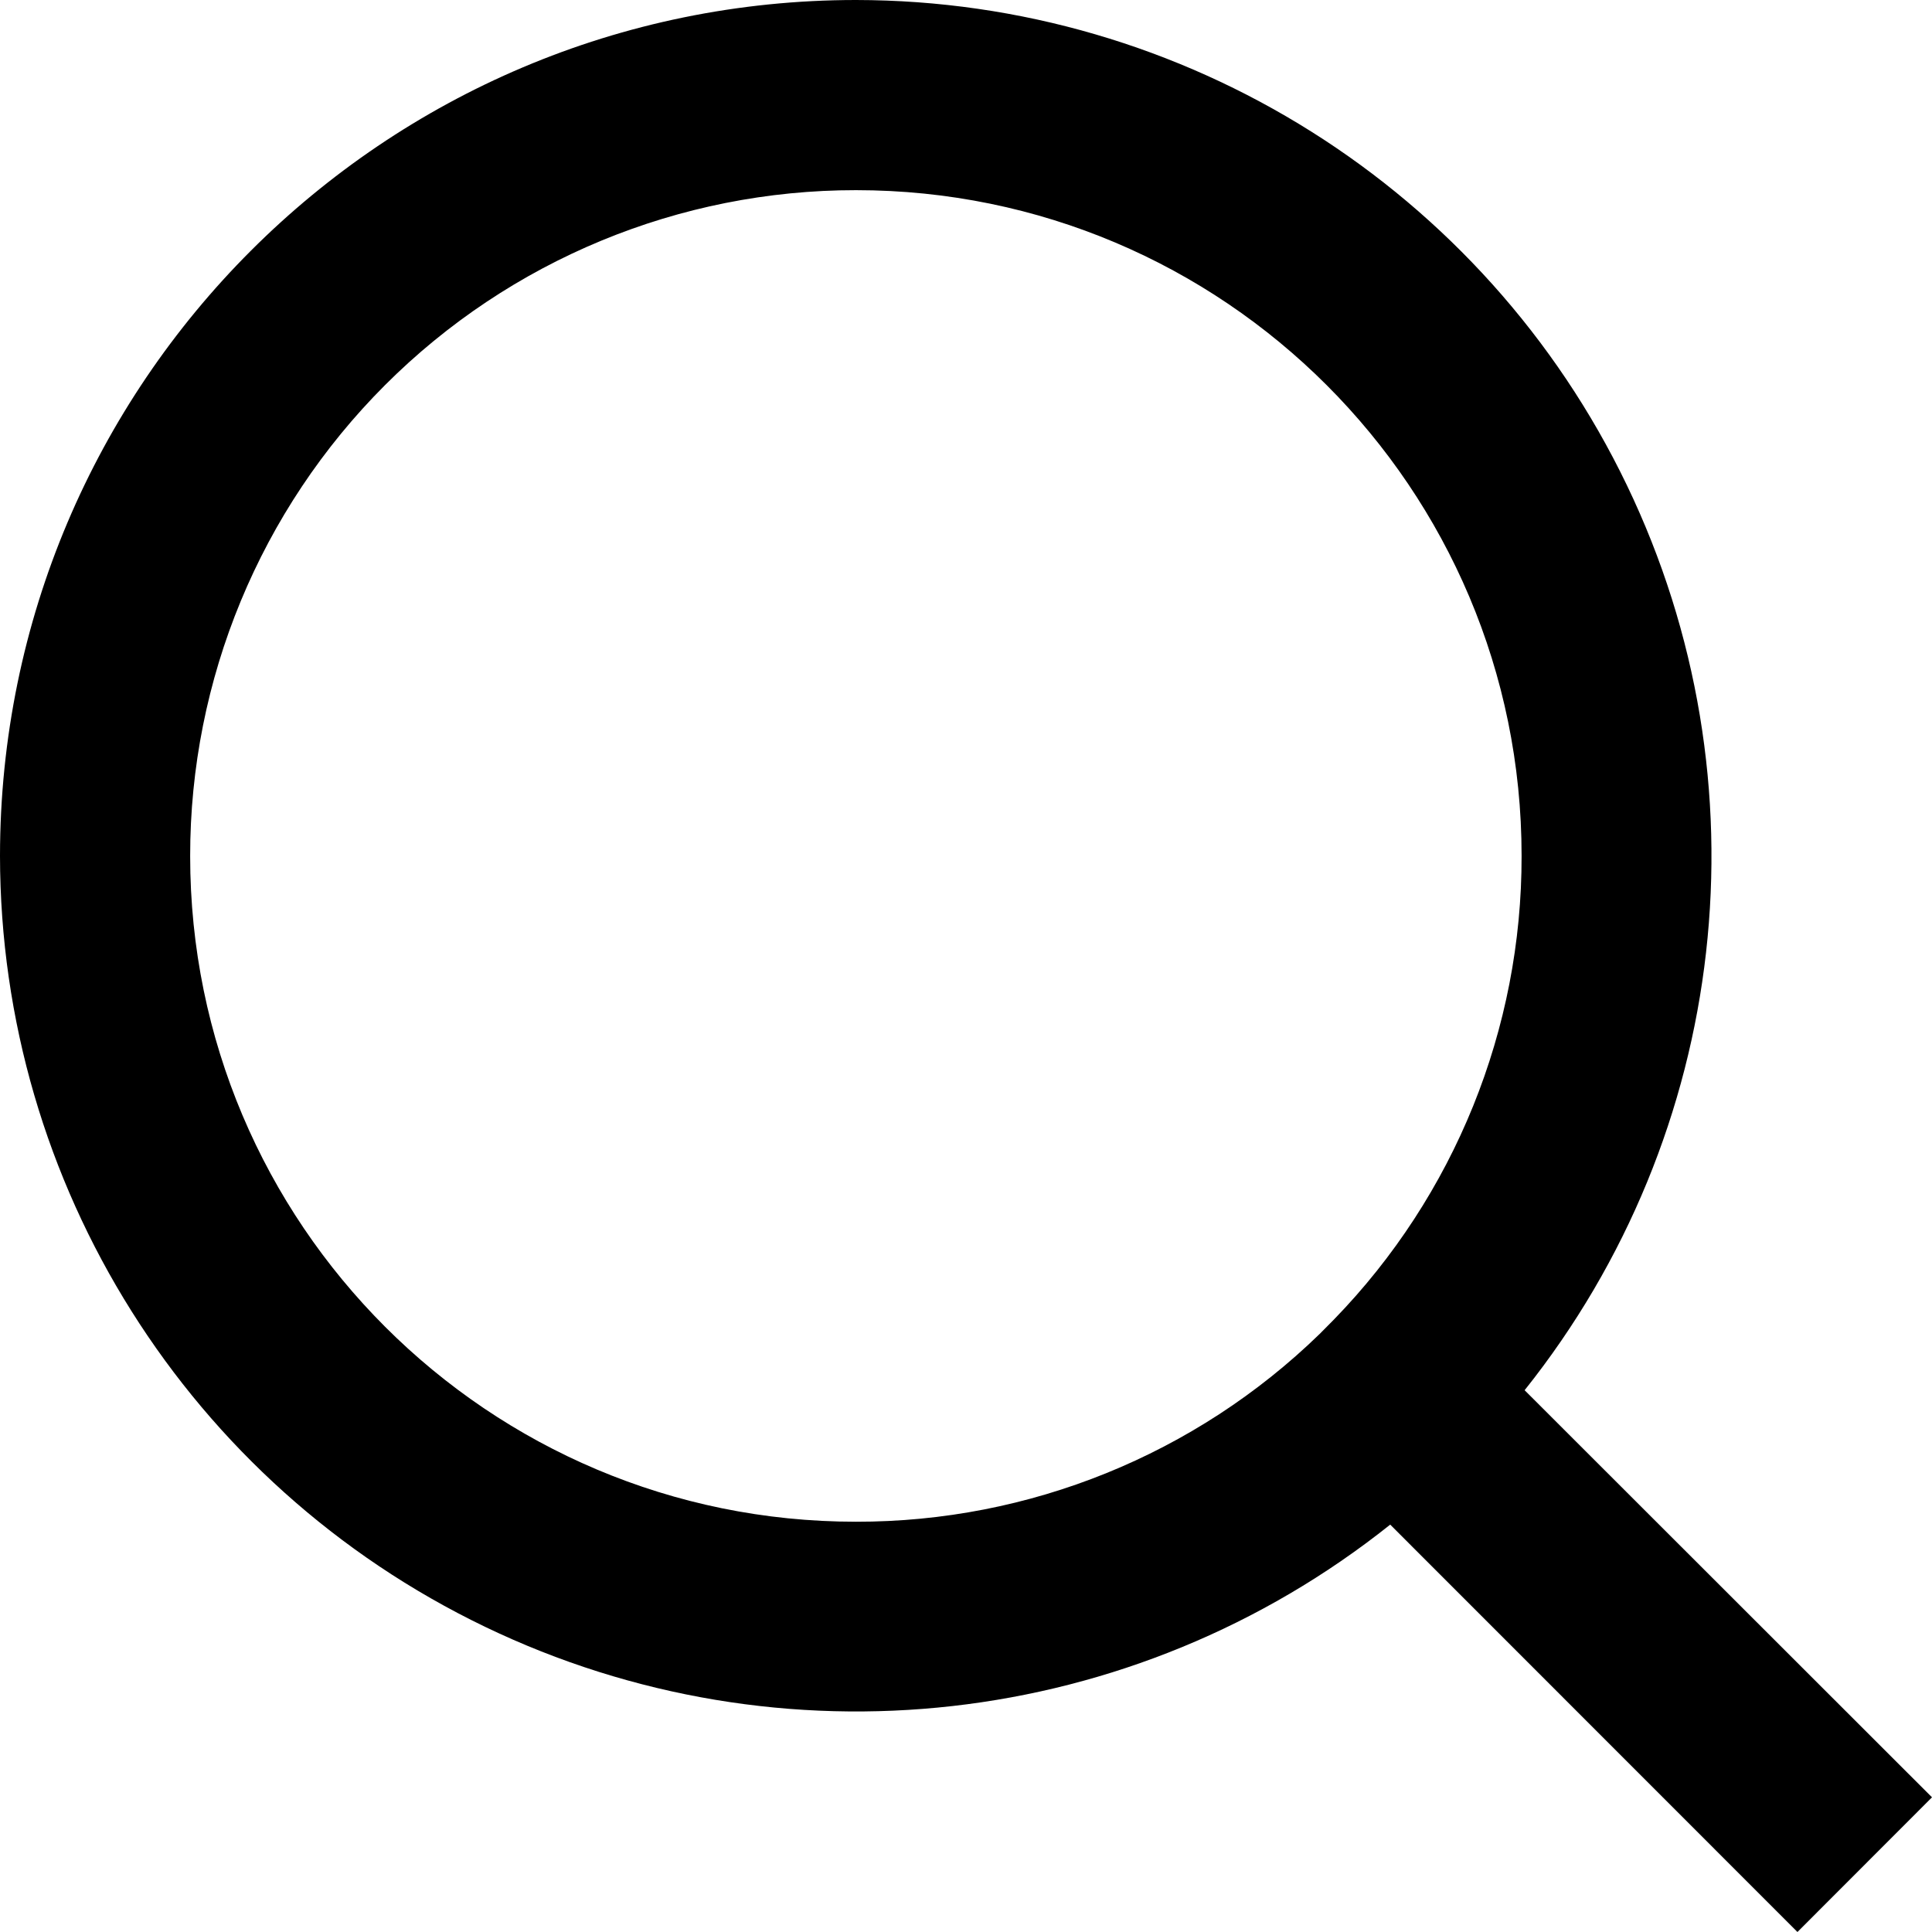
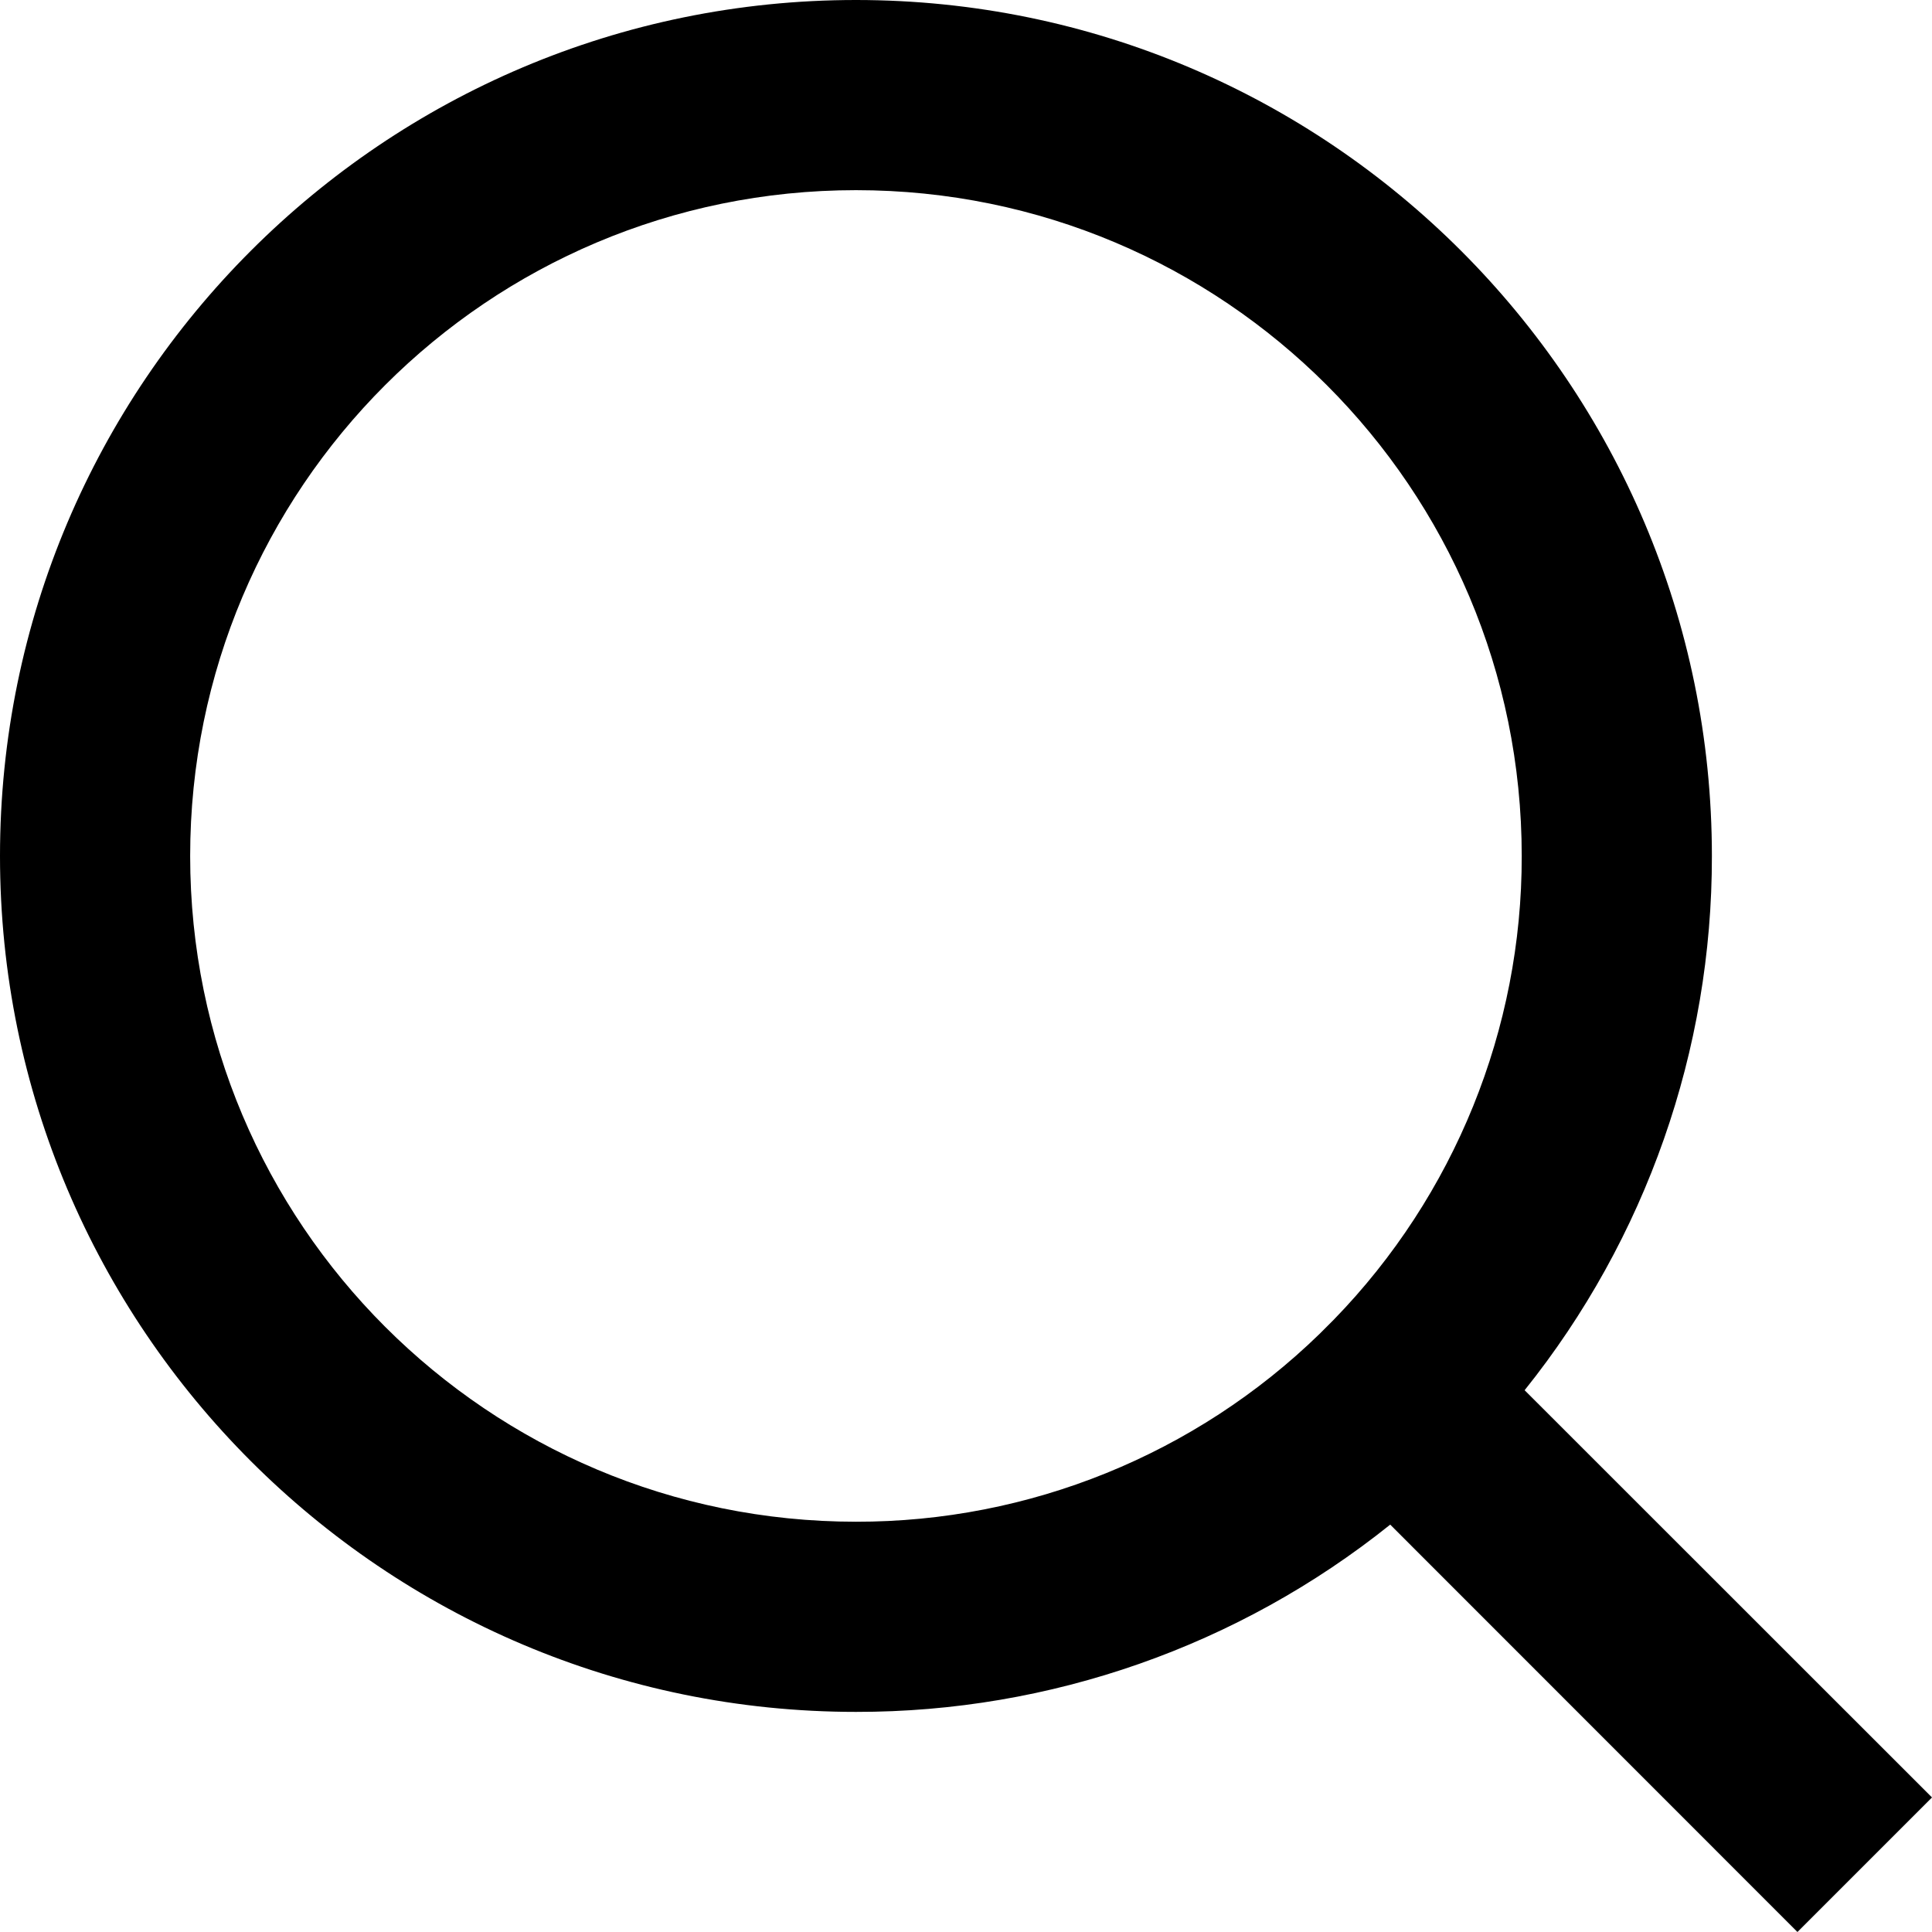
- <svg xmlns="http://www.w3.org/2000/svg" viewBox="0 0 14 14">
-   <path d="M11.048 10.074L14 13.024l-.975.976-2.951-2.952A6.205 6.205 0 010 6.202 6.205 6.205 0 016.203 0a6.205 6.205 0 014.845 10.074zm-1.382-.512a4.808 4.808 0 001.36-3.36 4.823 4.823 0 00-4.823-4.824 4.822 4.822 0 00-4.825 4.825 4.823 4.823 0 004.825 4.824 4.808 4.808 0 003.36-1.361l.103-.104z" />
+ <svg xmlns="http://www.w3.org/2000/svg" width="14" height="14" viewBox="0 0 14 14" fill="none">
+   <path d="M11.048 10.074L14 13.025L13.025 14L10.074 11.048C8.976 11.928 7.61 12.407 6.203 12.405C2.779 12.405 0 9.626 0 6.203C0 2.779 2.779 0 6.203 0C9.626 0 12.405 2.779 12.405 6.203C12.407 7.61 11.928 8.976 11.048 10.074ZM9.666 9.562C10.54 8.663 11.029 7.457 11.027 6.203C11.027 3.537 8.868 1.378 6.203 1.378C3.537 1.378 1.378 3.537 1.378 6.203C1.378 8.868 3.537 11.027 6.203 11.027C7.457 11.029 8.663 10.54 9.562 9.666L9.666 9.562Z" fill="currentColor" />
</svg>
